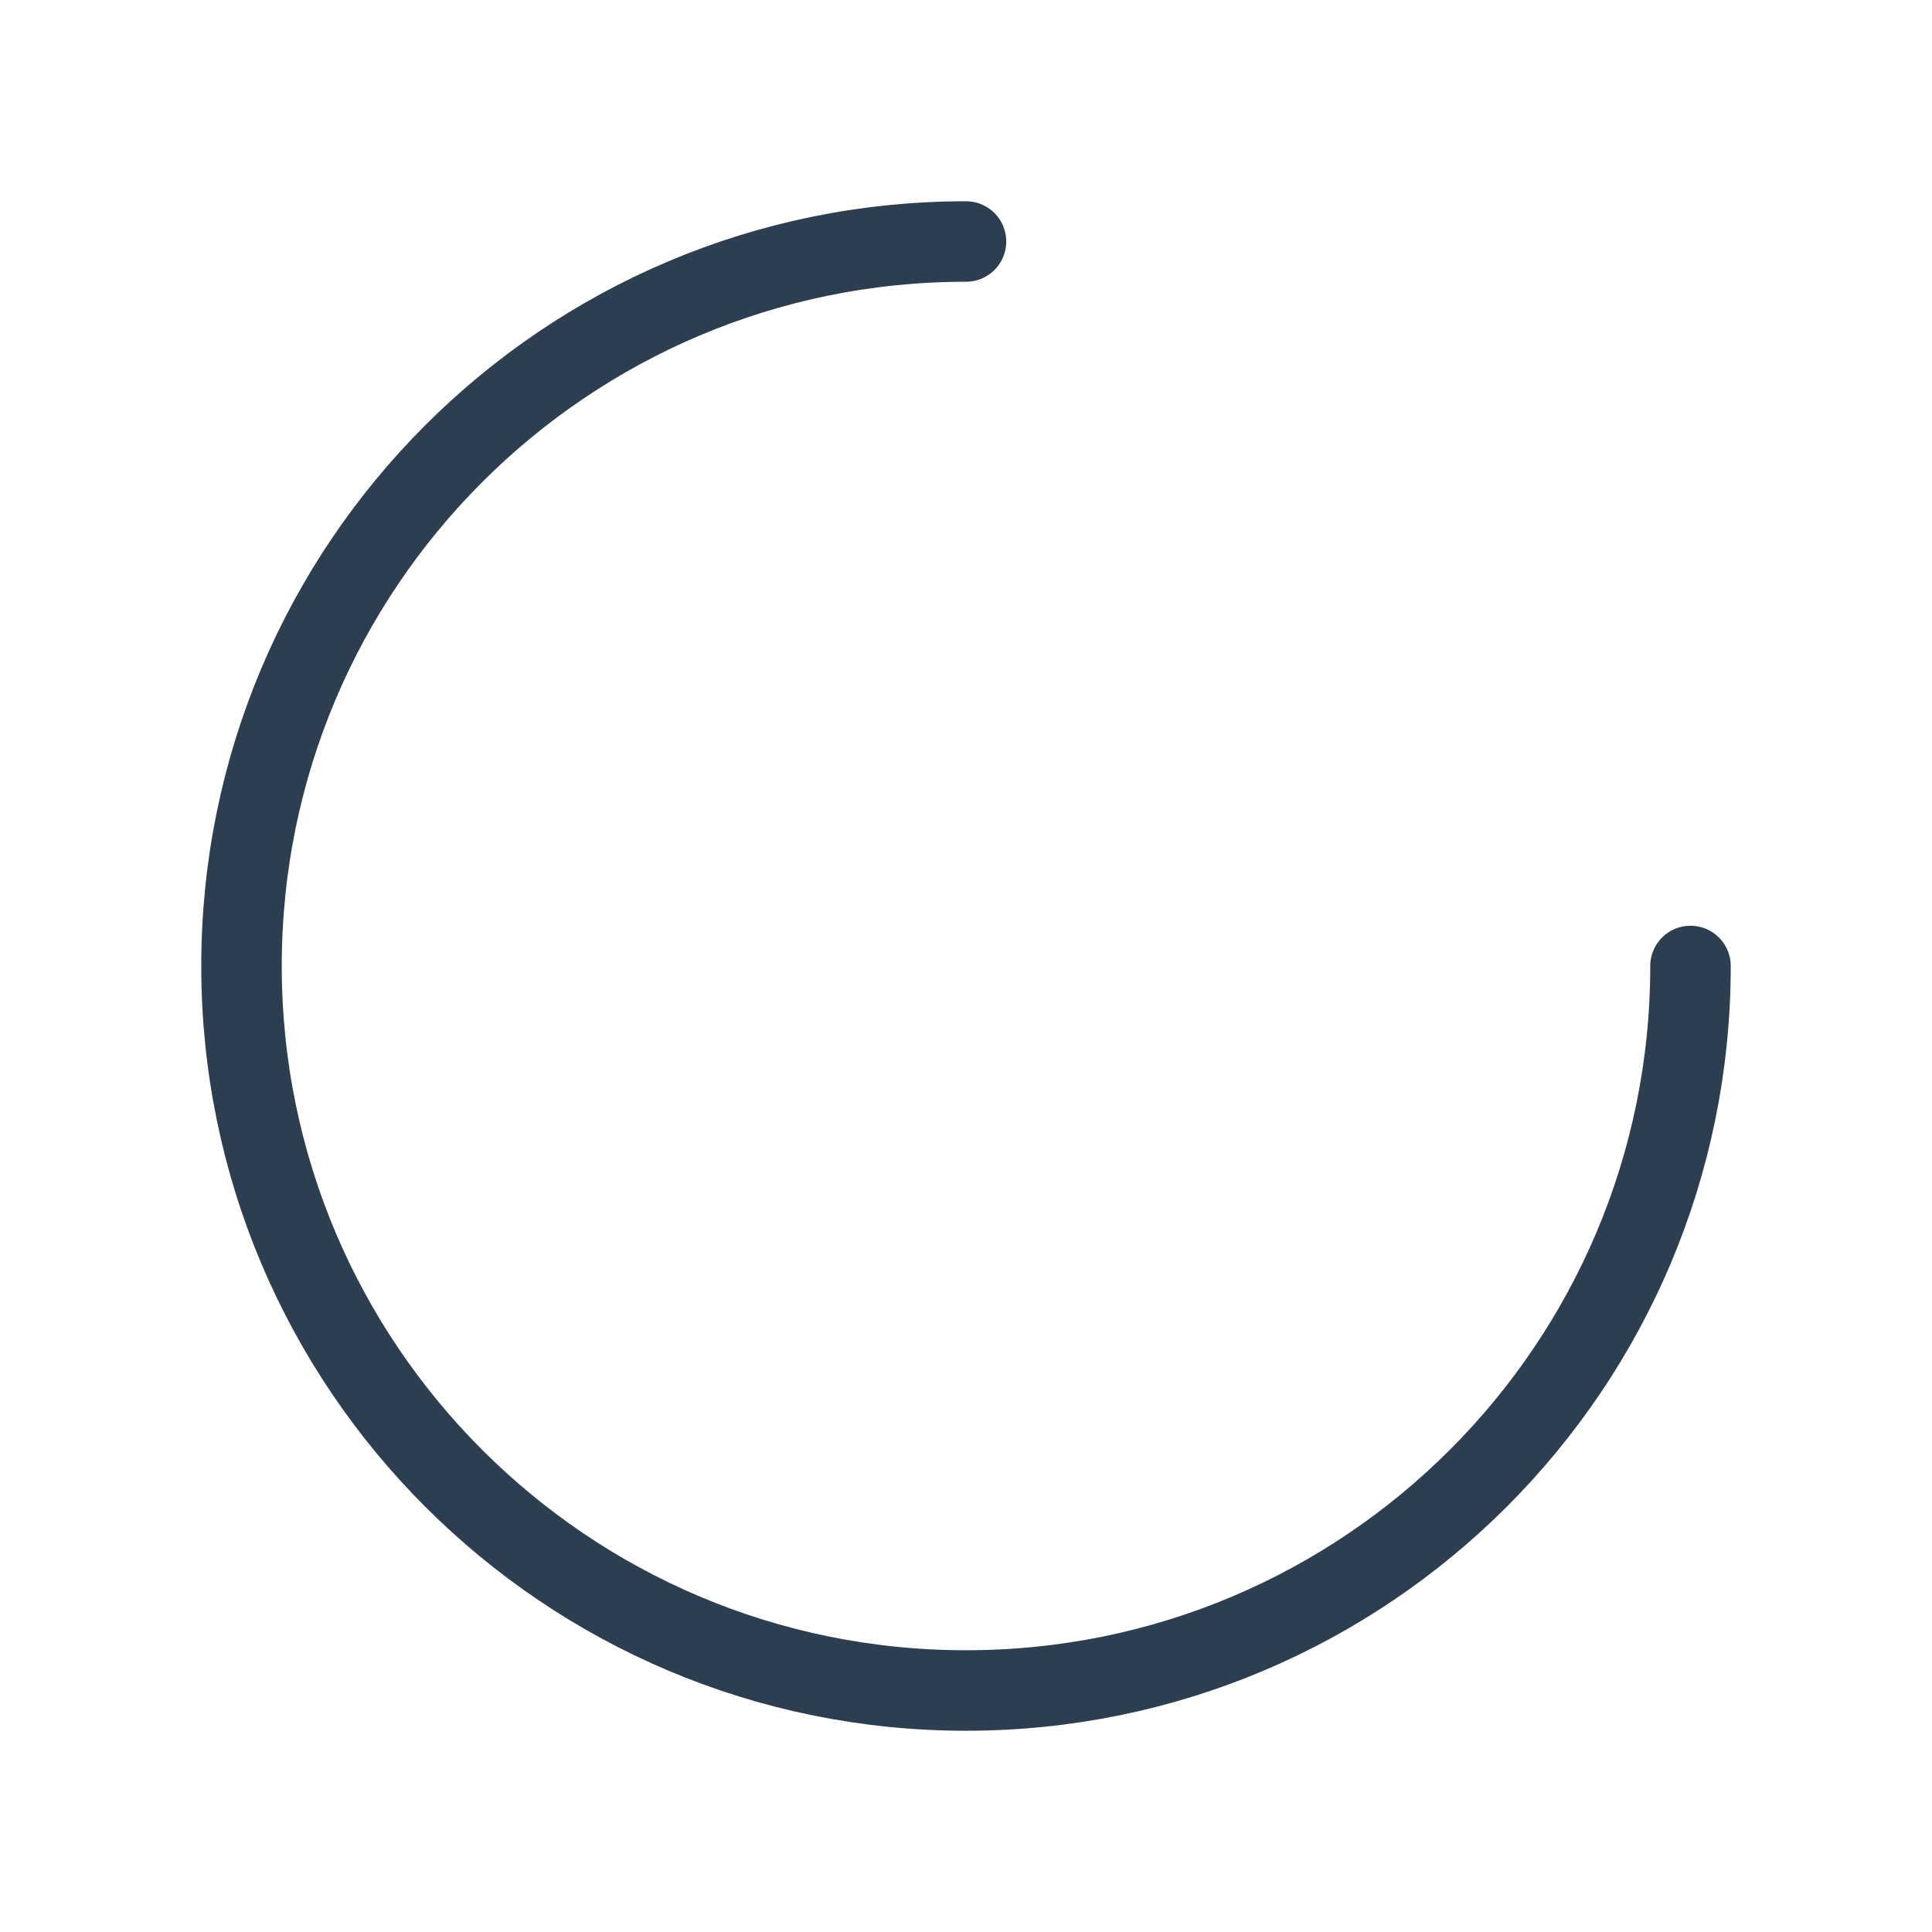
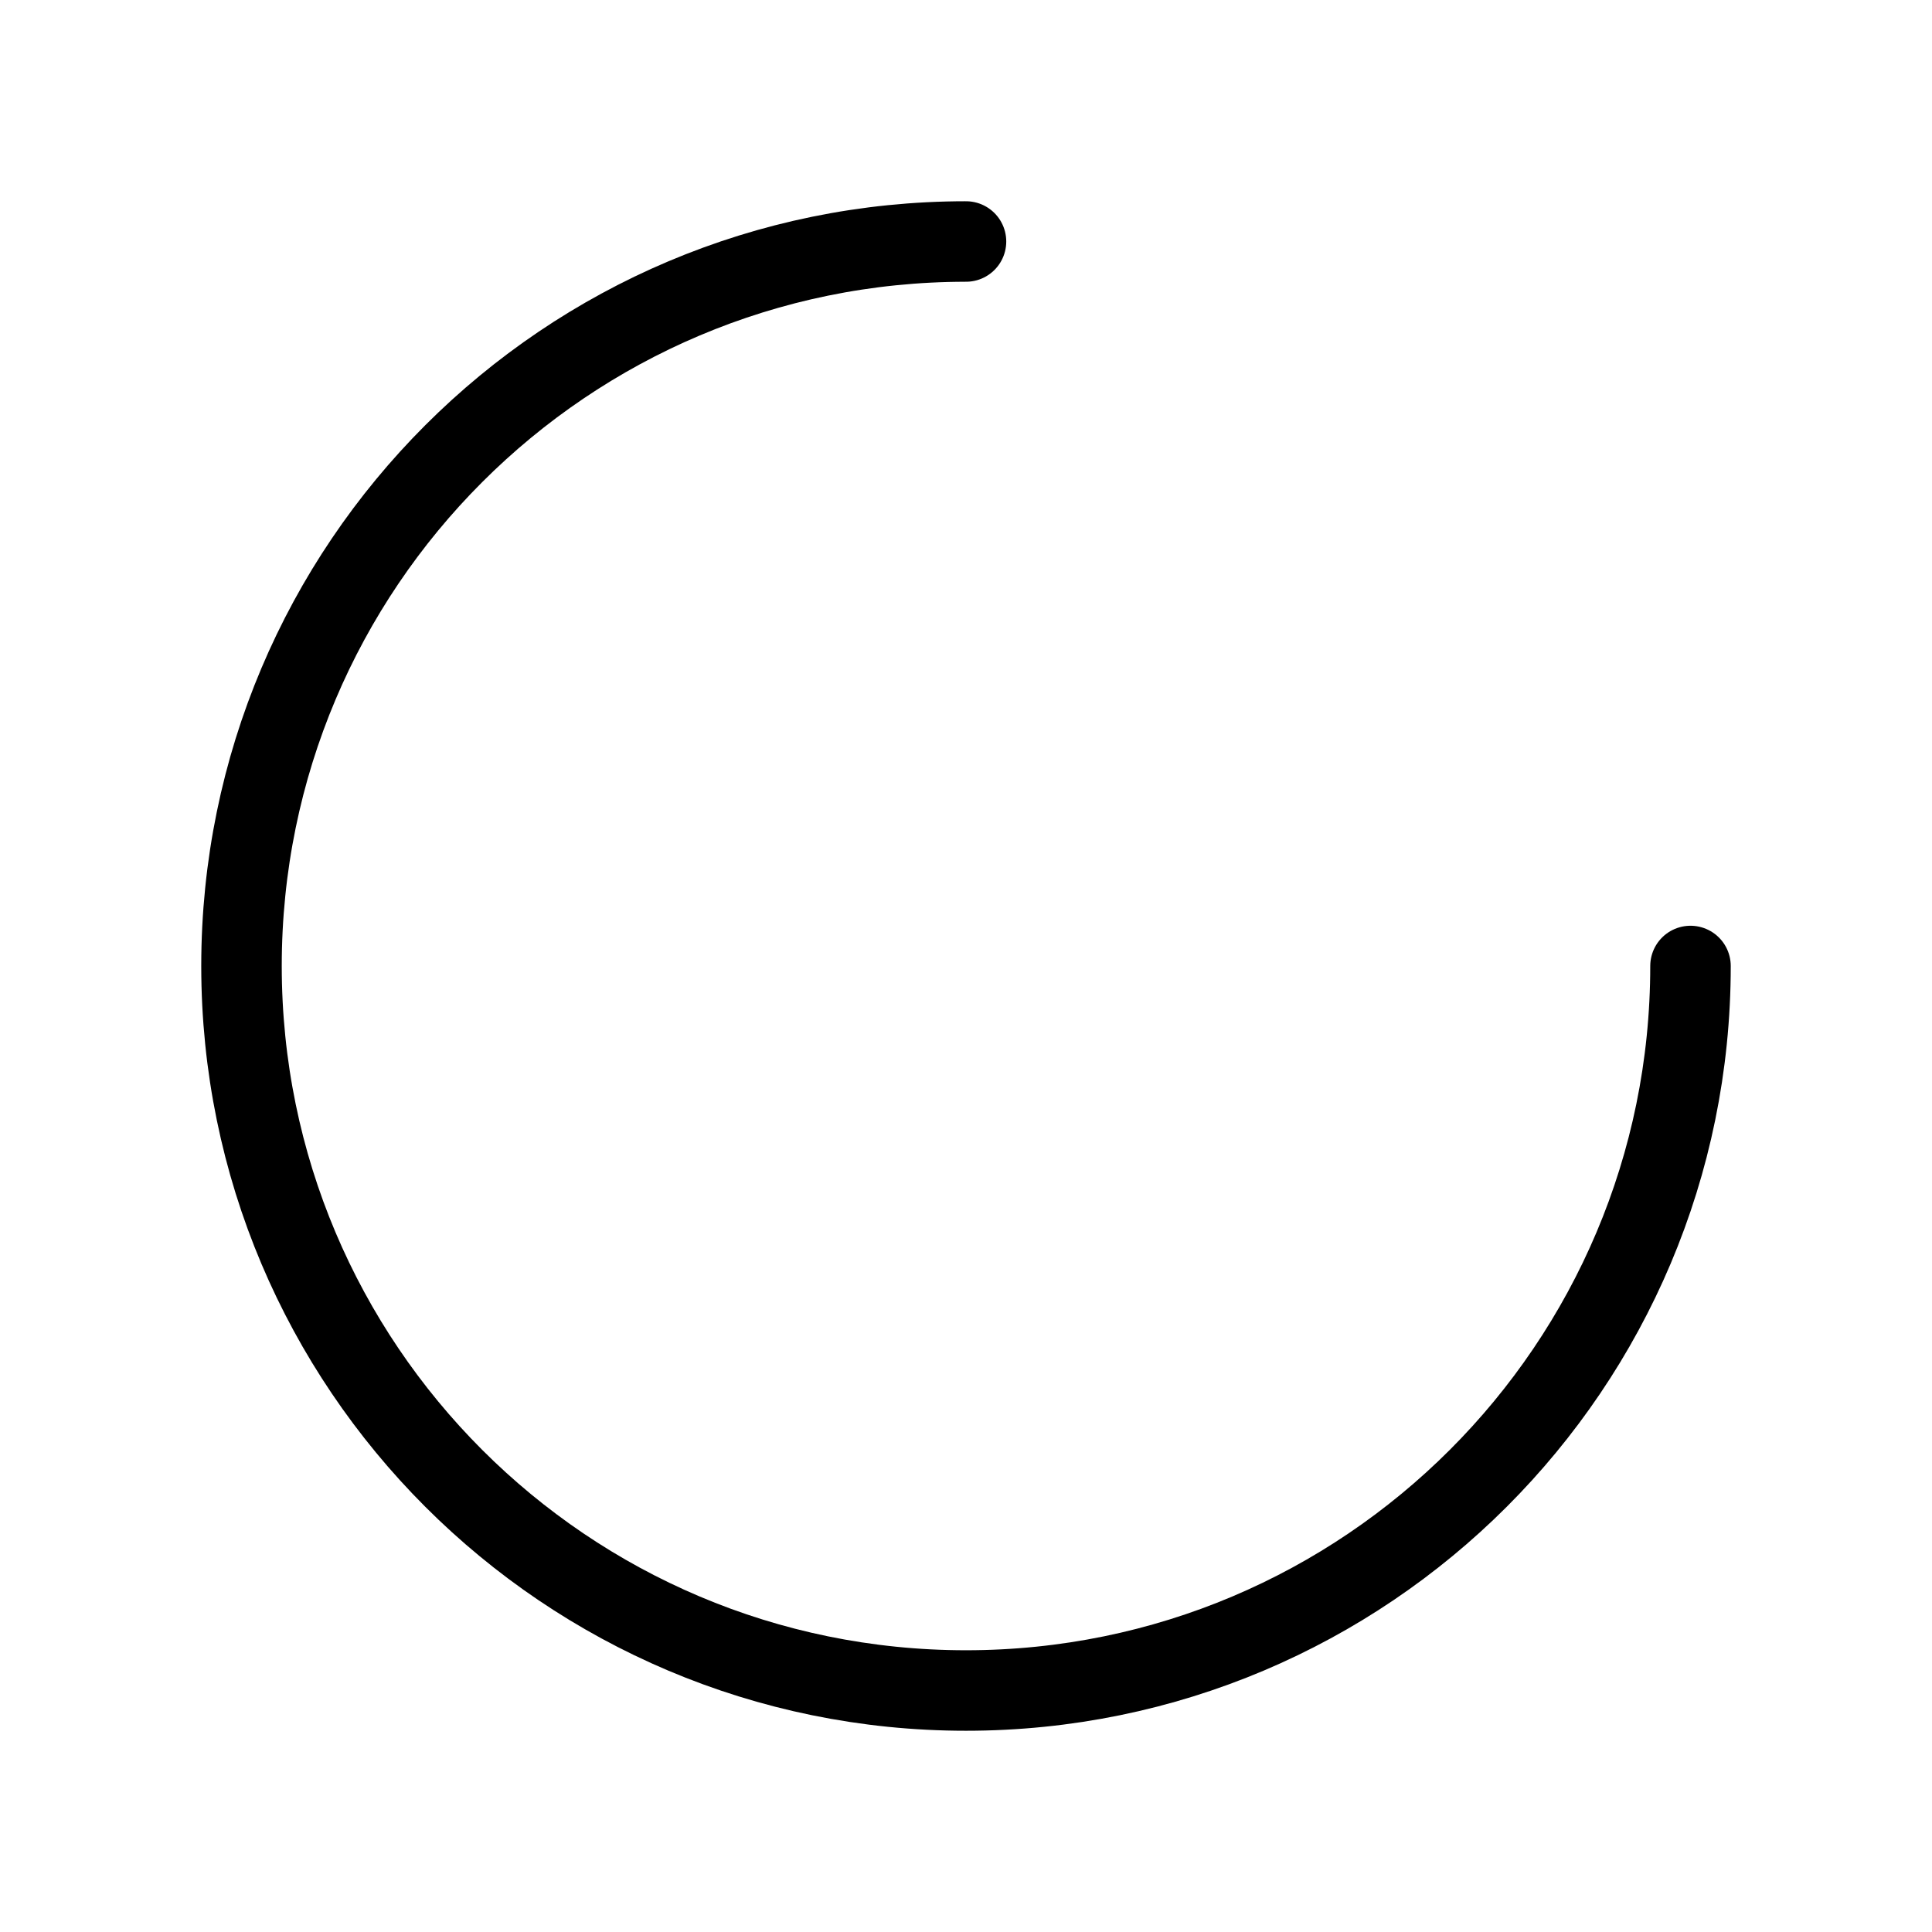
- <svg xmlns="http://www.w3.org/2000/svg" class="icon icon-tabler icon-tabler-loader-2" width="32" height="32" viewBox="0 0 24 24" stroke-width="1" stroke="#2c3e50" fill="none" stroke-linecap="round" stroke-linejoin="round">
+ <svg xmlns="http://www.w3.org/2000/svg" class="icon icon-tabler icon-tabler-loader-2" width="32" height="32" viewBox="0 0 24 24" stroke-width="1" stroke="currentColor" fill="none" stroke-linecap="round" stroke-linejoin="round">
  <path stroke="none" d="M0 0h24v24H0z" fill="none" />
  <path d="M12 3a9 9 0 1 0 9 9" />
</svg>
